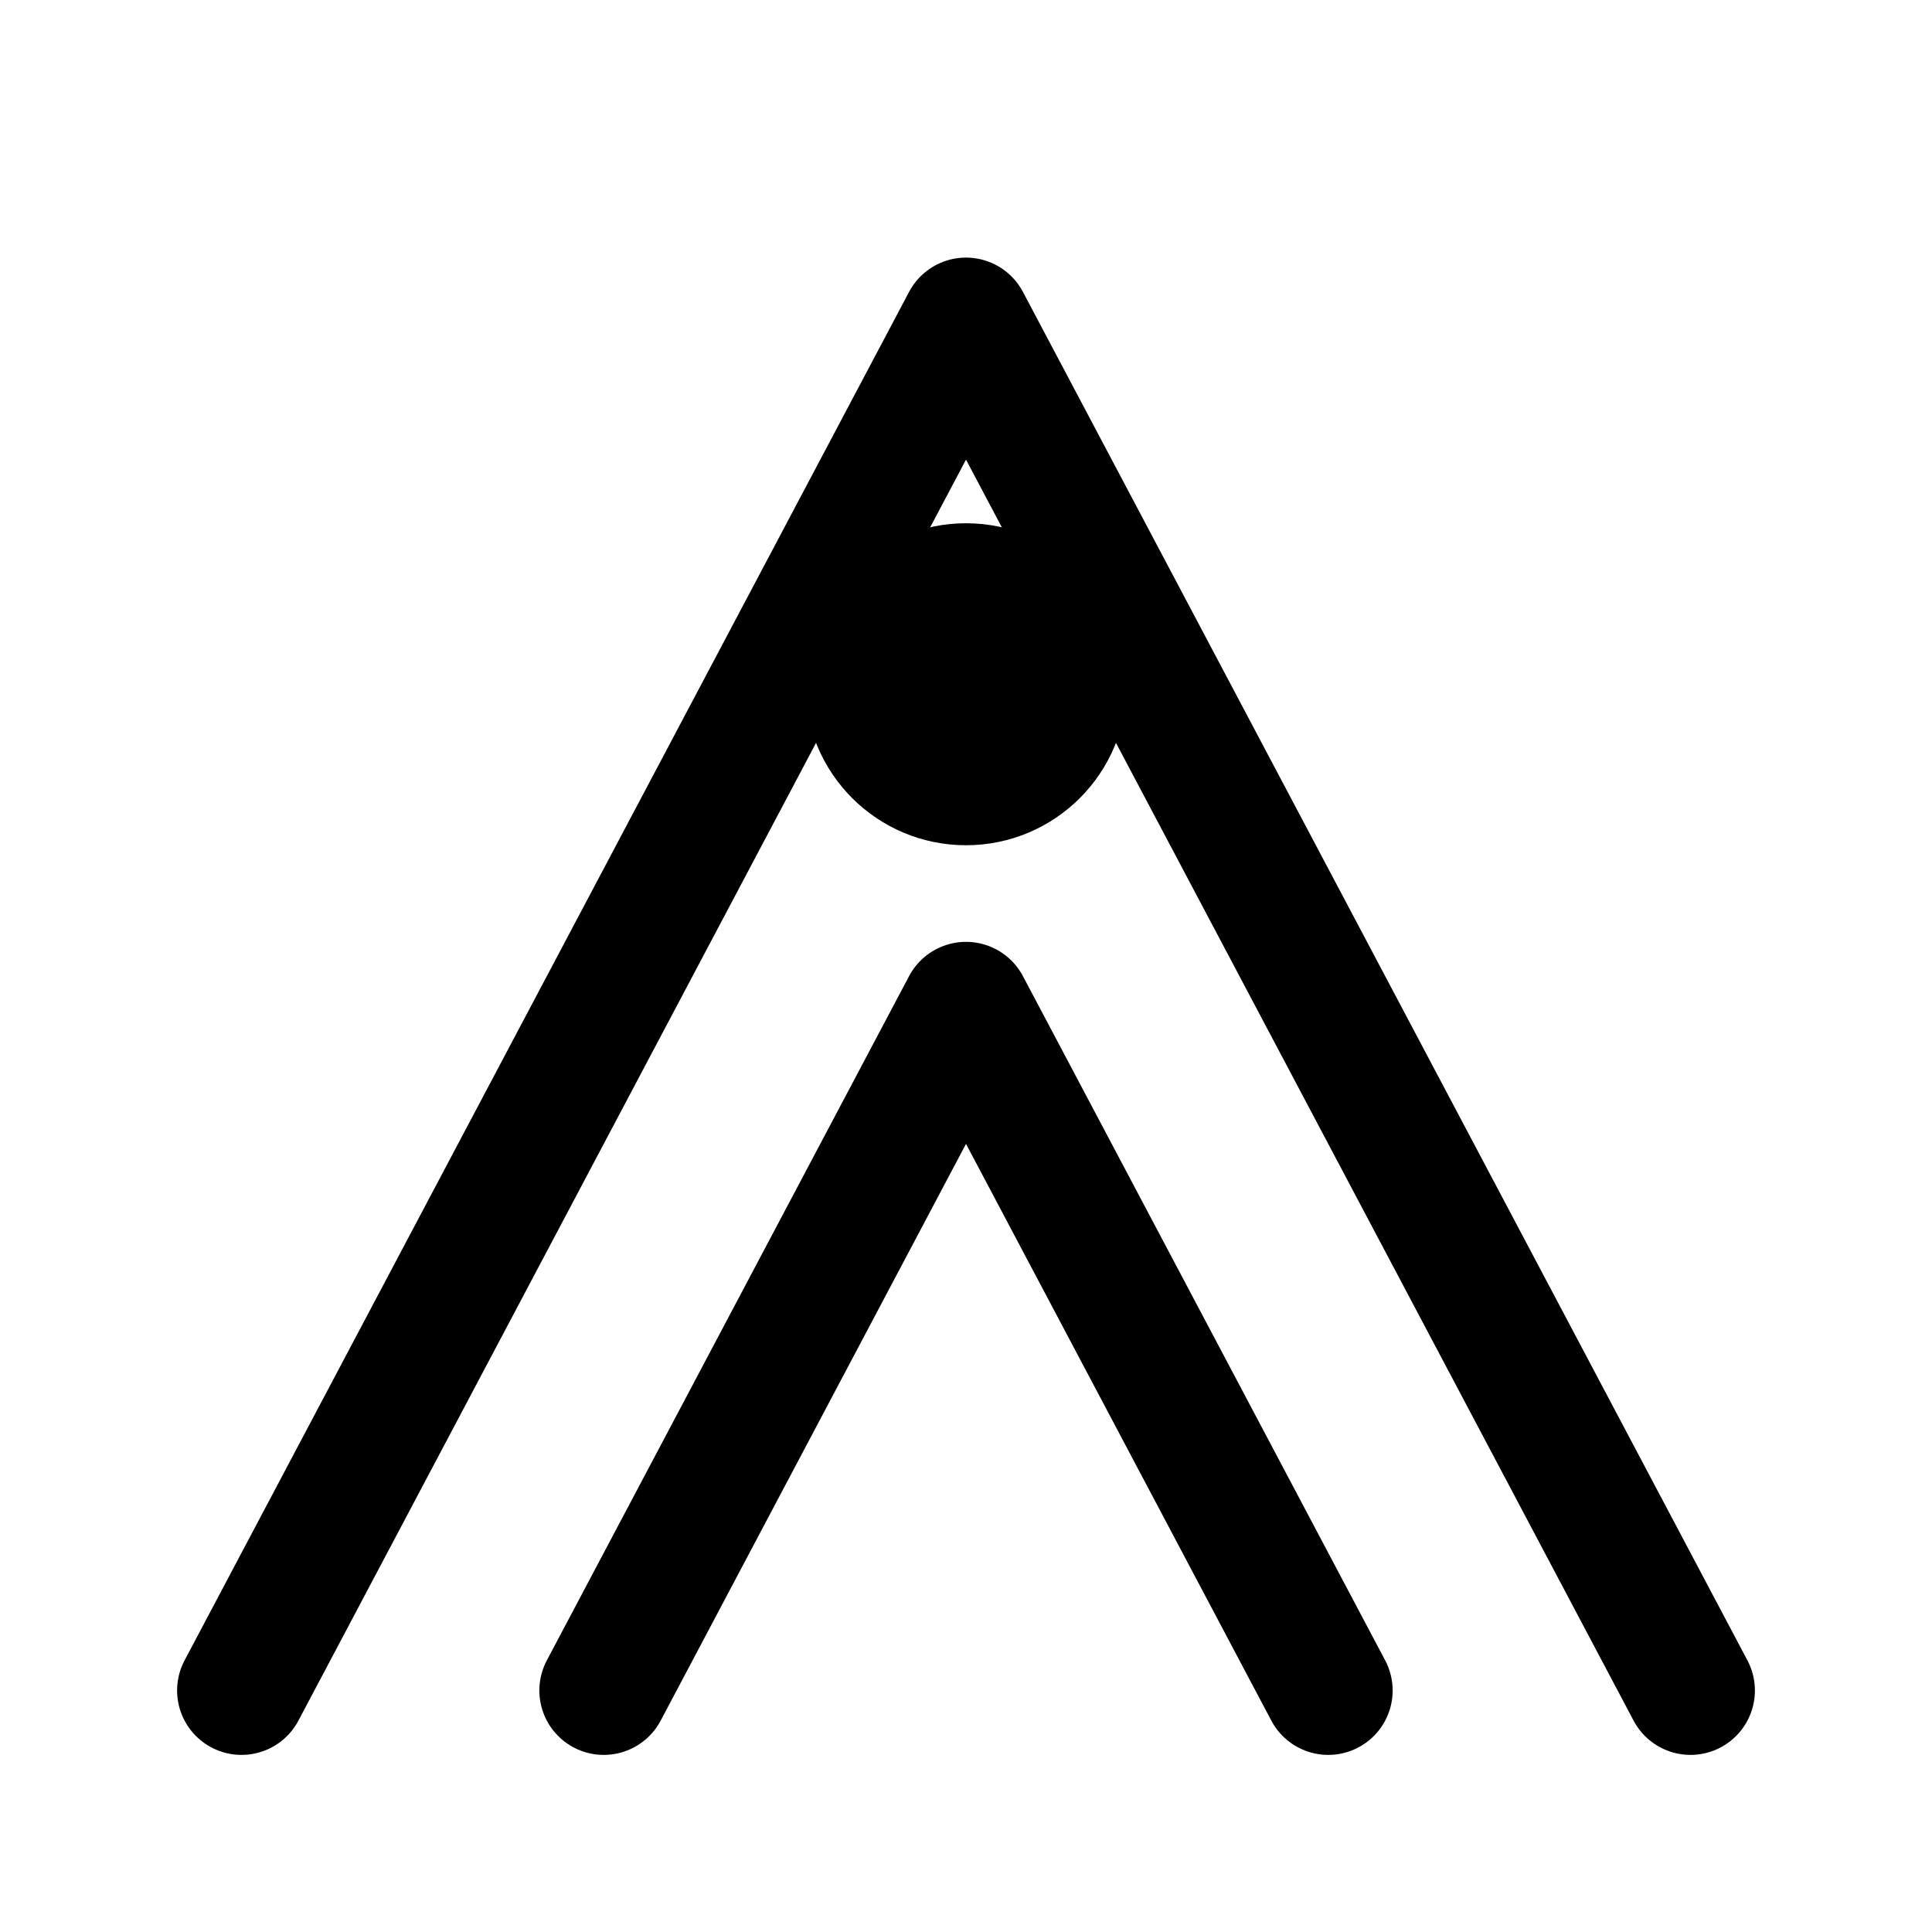
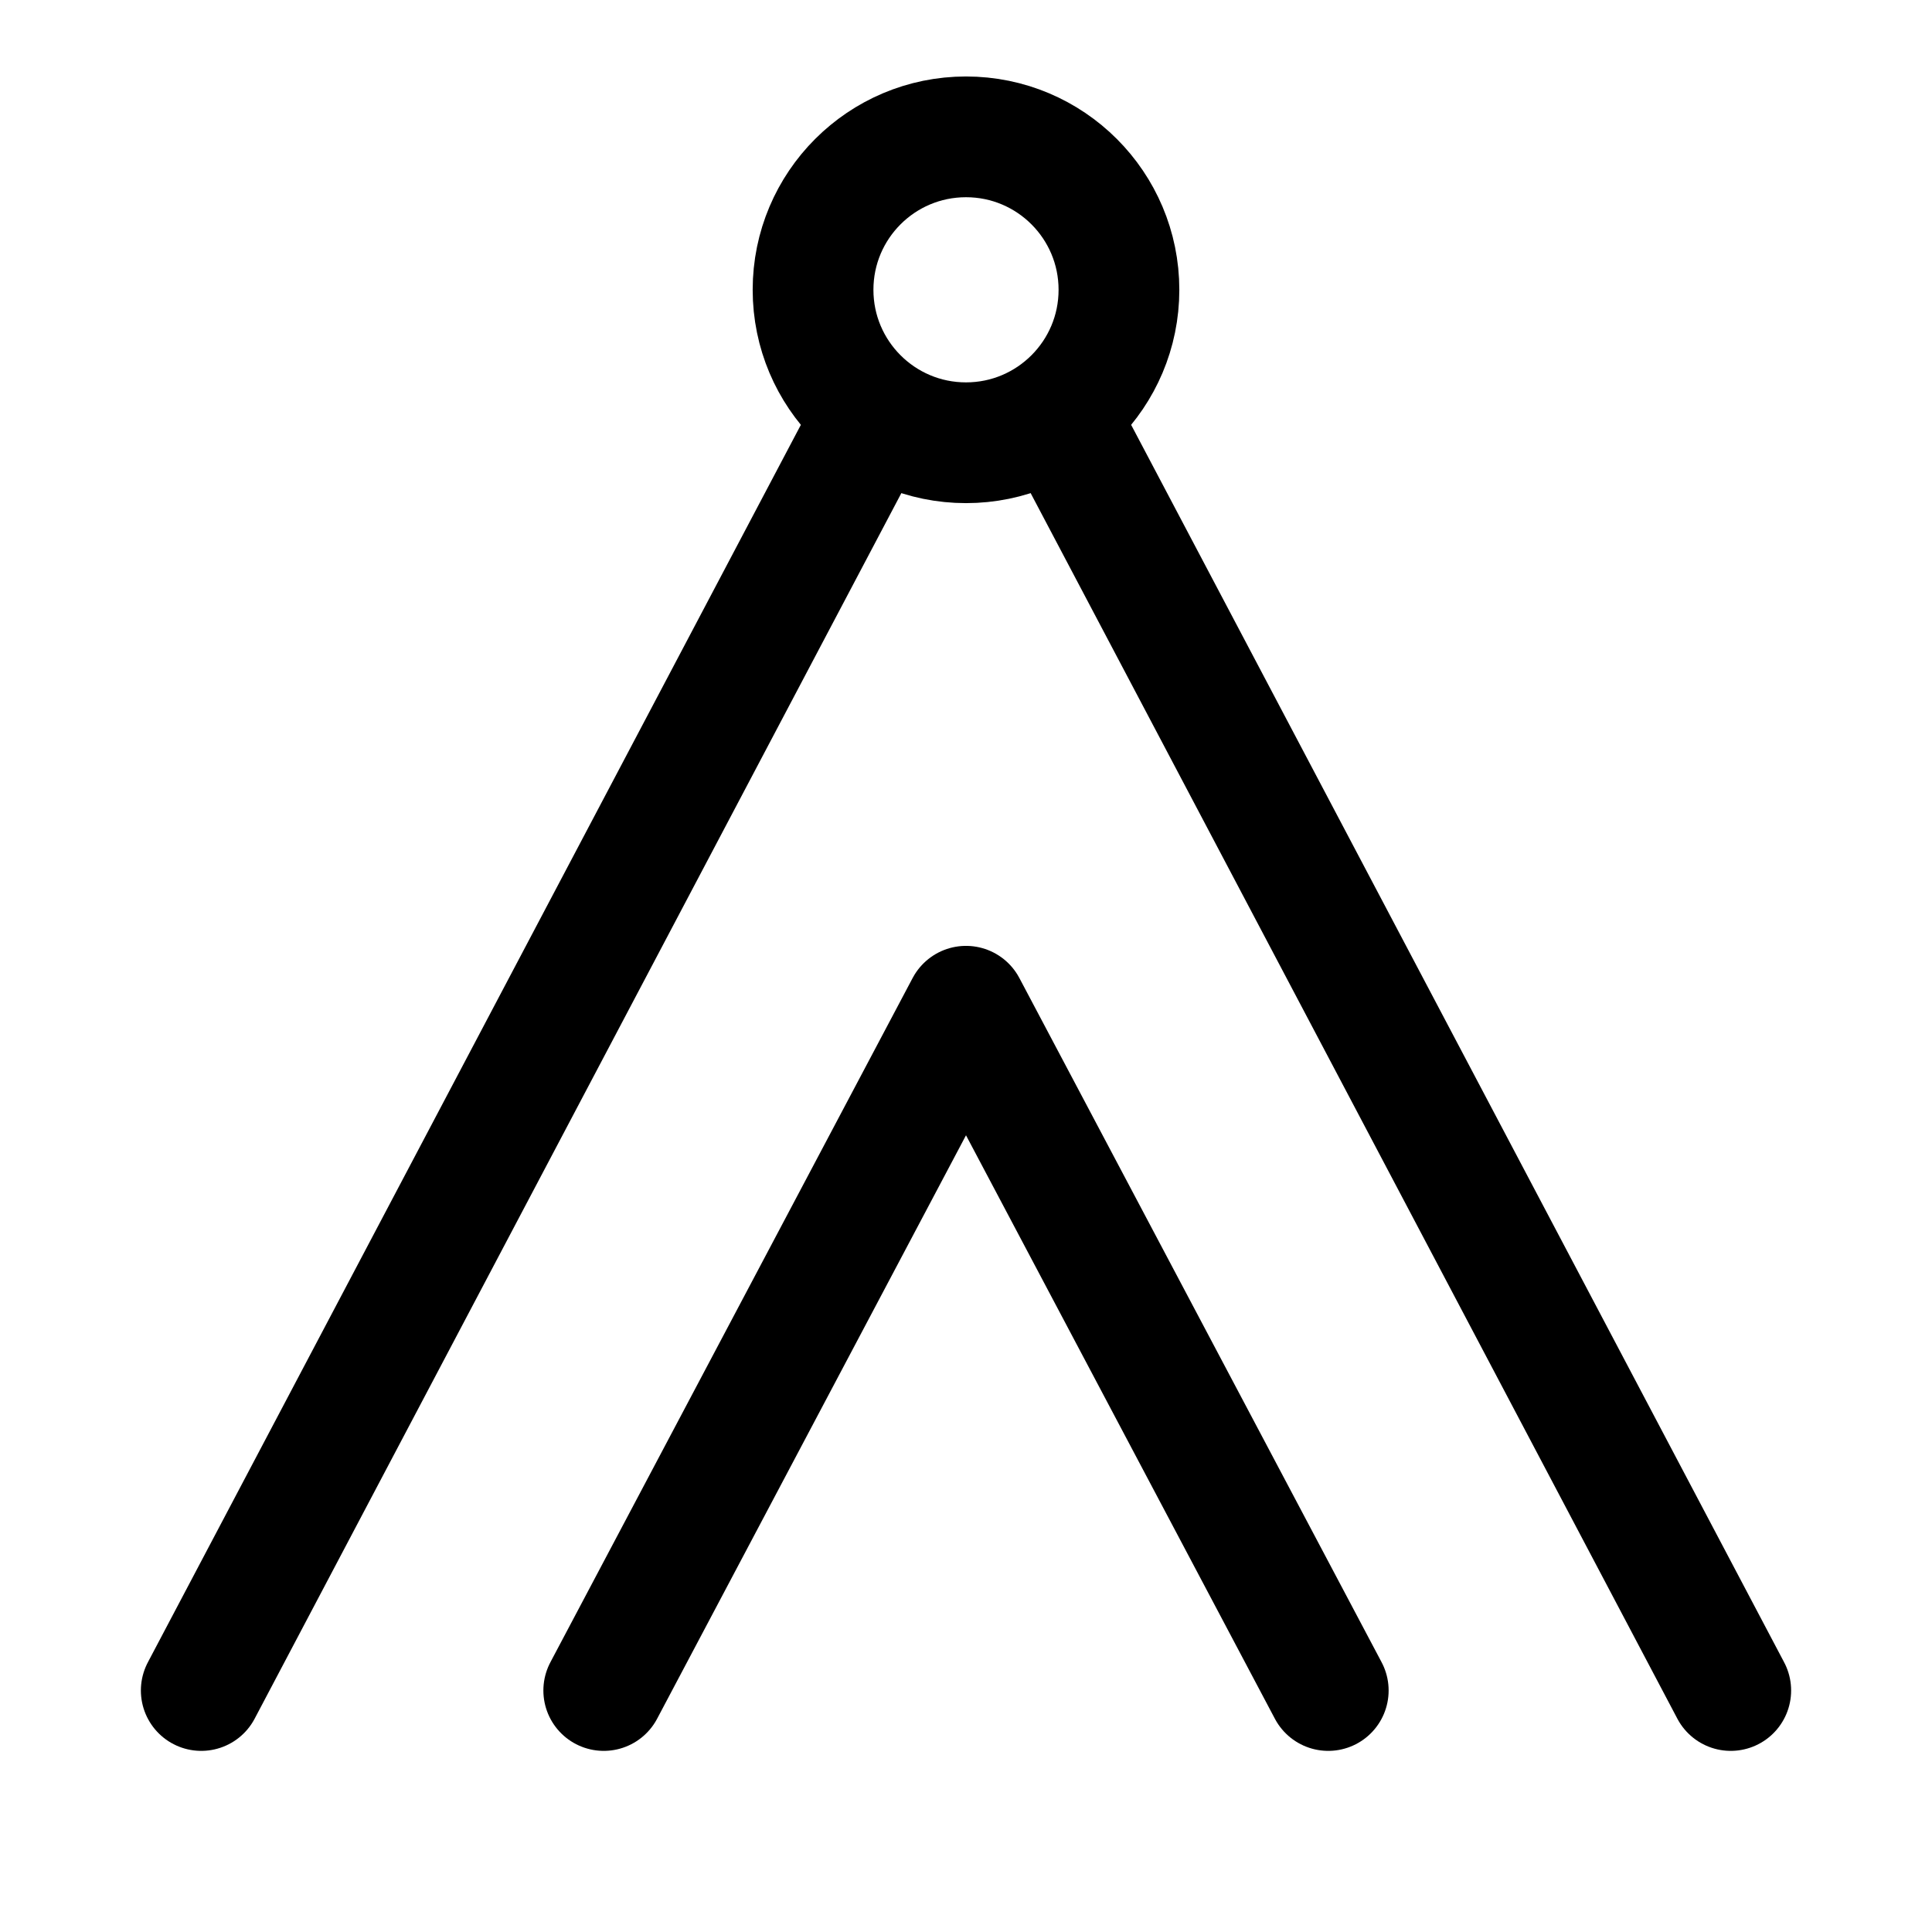
- <svg xmlns="http://www.w3.org/2000/svg" width="24" height="24" viewBox="0 0 24 24" fill="none" stroke="currentColor" stroke-width="1.6" stroke-linecap="round" stroke-linejoin="round">
-   <path d="M3 21 12 4l9 17" />
+ <svg xmlns="http://www.w3.org/2000/svg" width="24" height="24" viewBox="0 0 24 24" fill="none" stroke="currentColor" stroke-width="1.5" stroke-linecap="round" stroke-linejoin="round">
+   <path d="M2.5 21 10.6 5.65M13.4 5.65 21.5 21" />
+   <circle cx="12" cy="3.6" r="1.9" />
  <path d="M7.5 21 12 12.5 16.5 21" />
-   <circle cx="12" cy="8.5" r="1.2" fill="currentColor" />
</svg>
